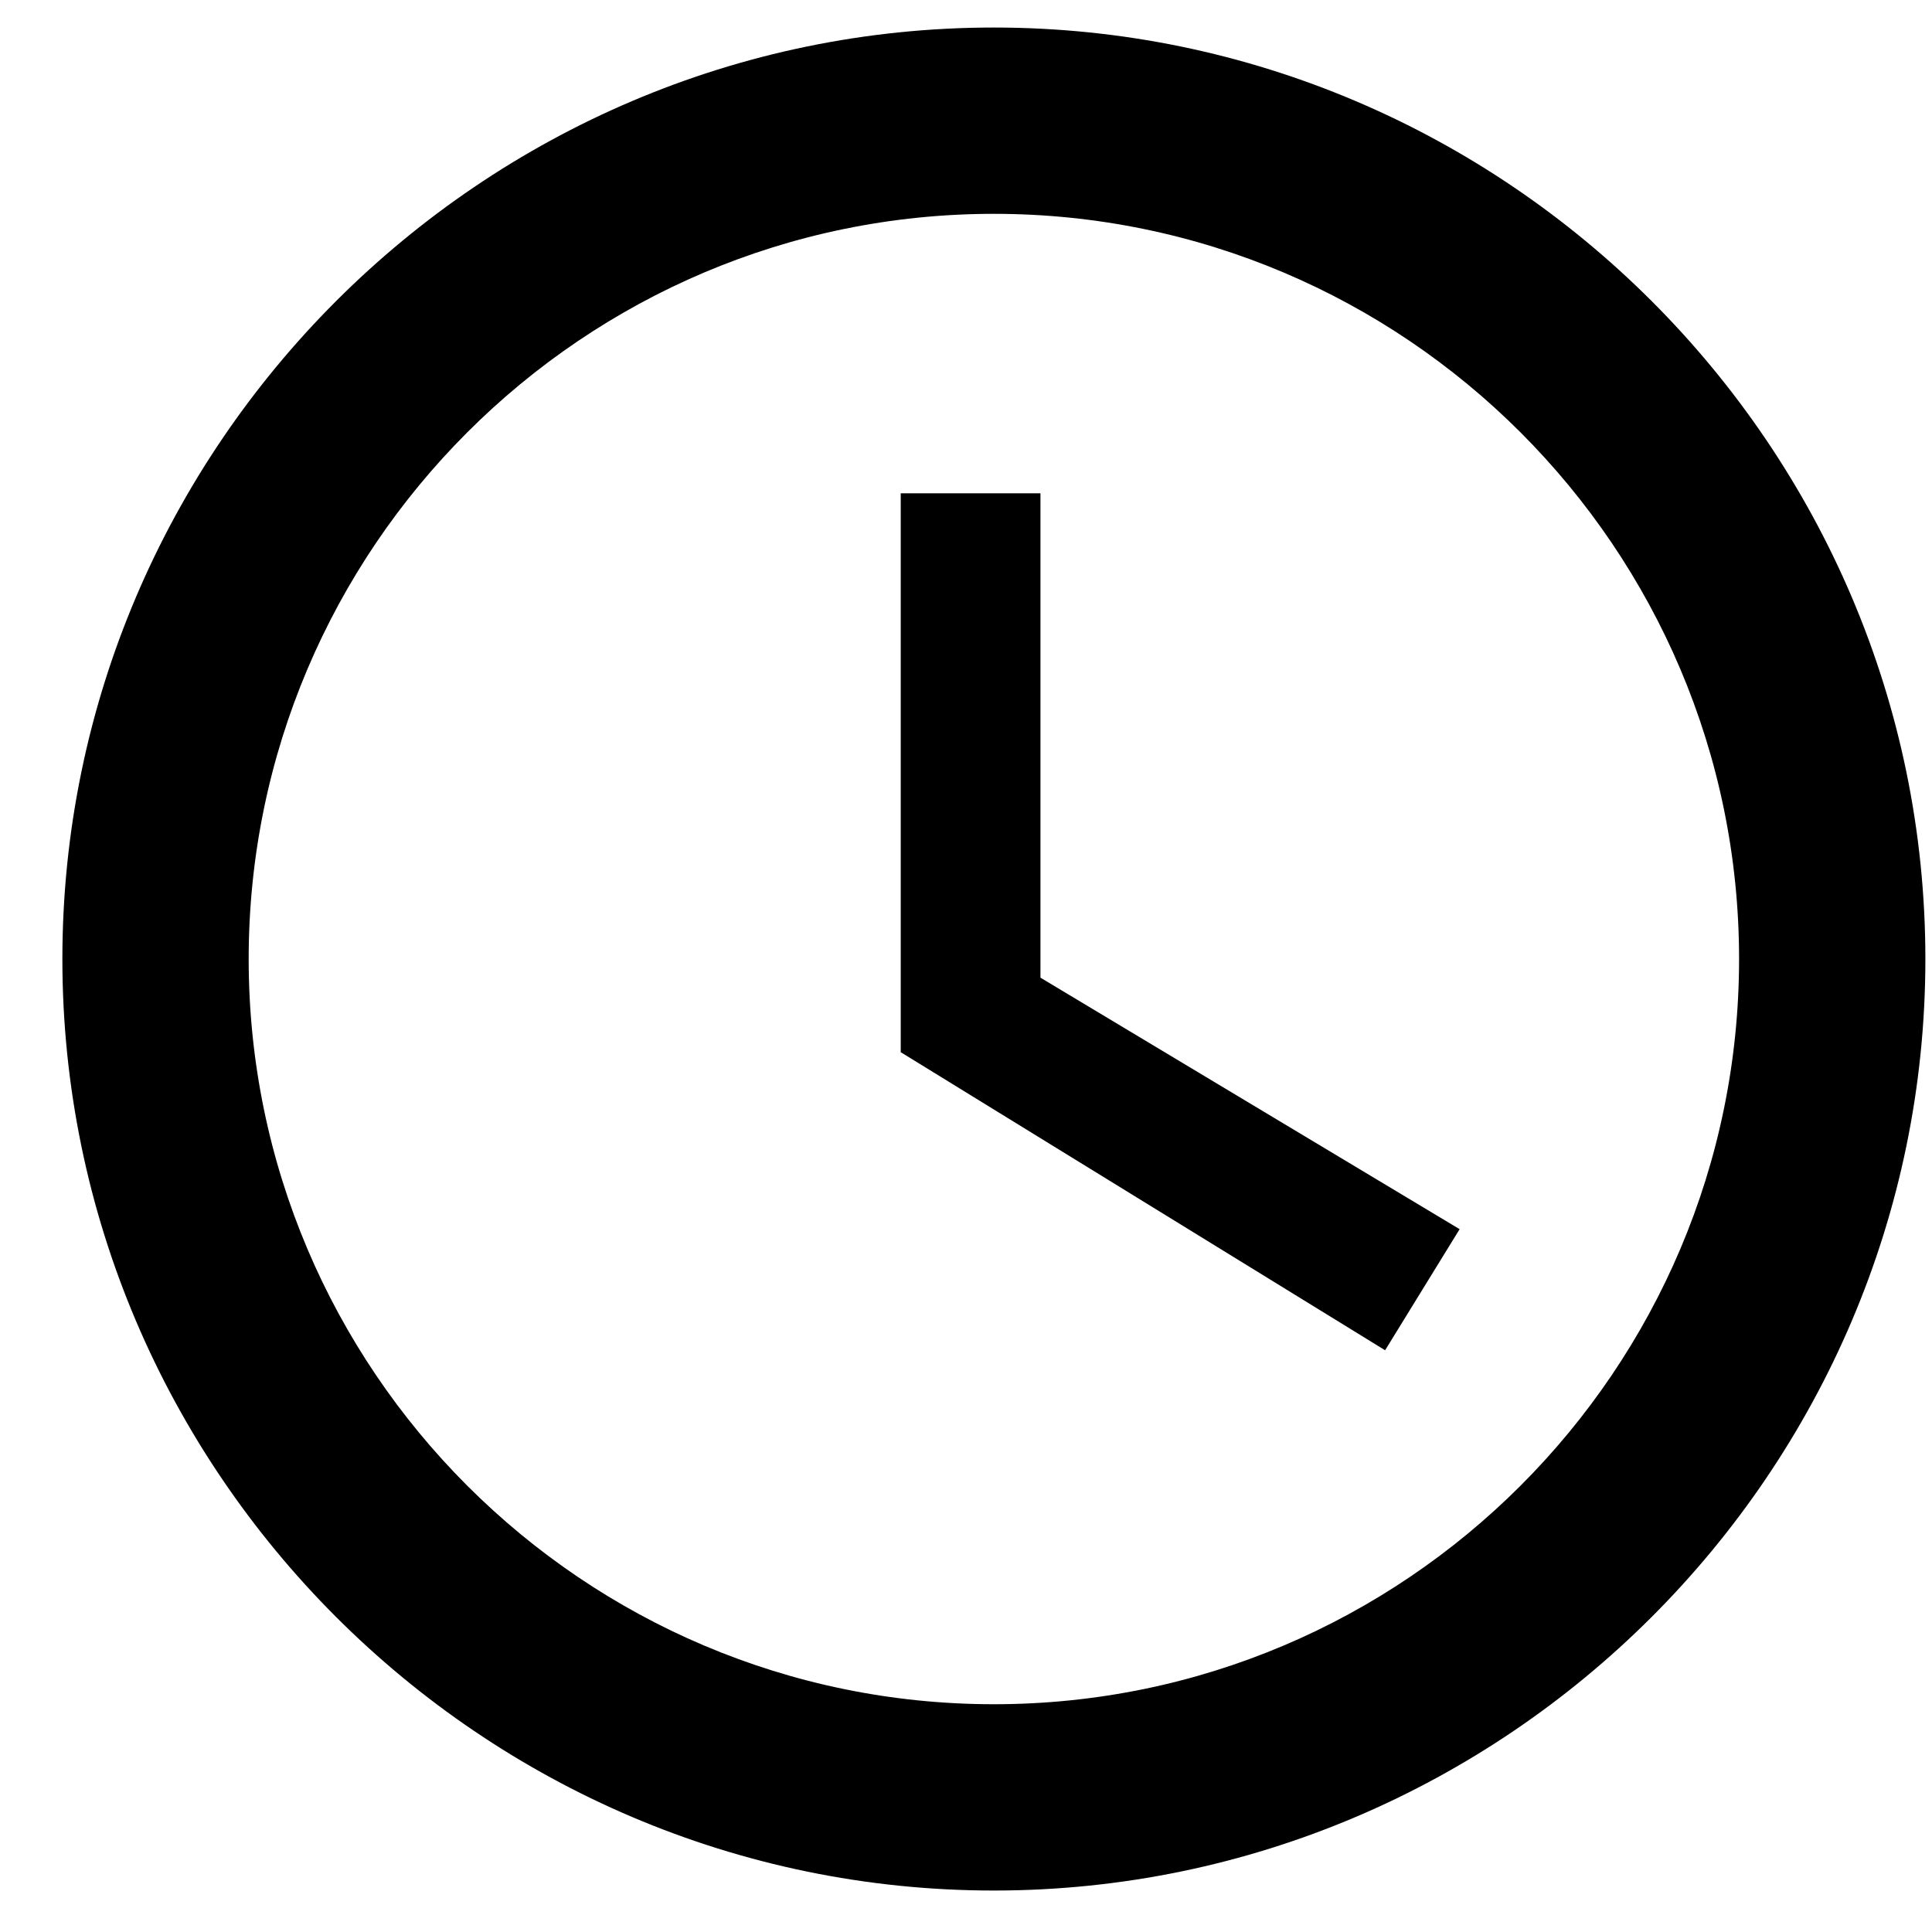
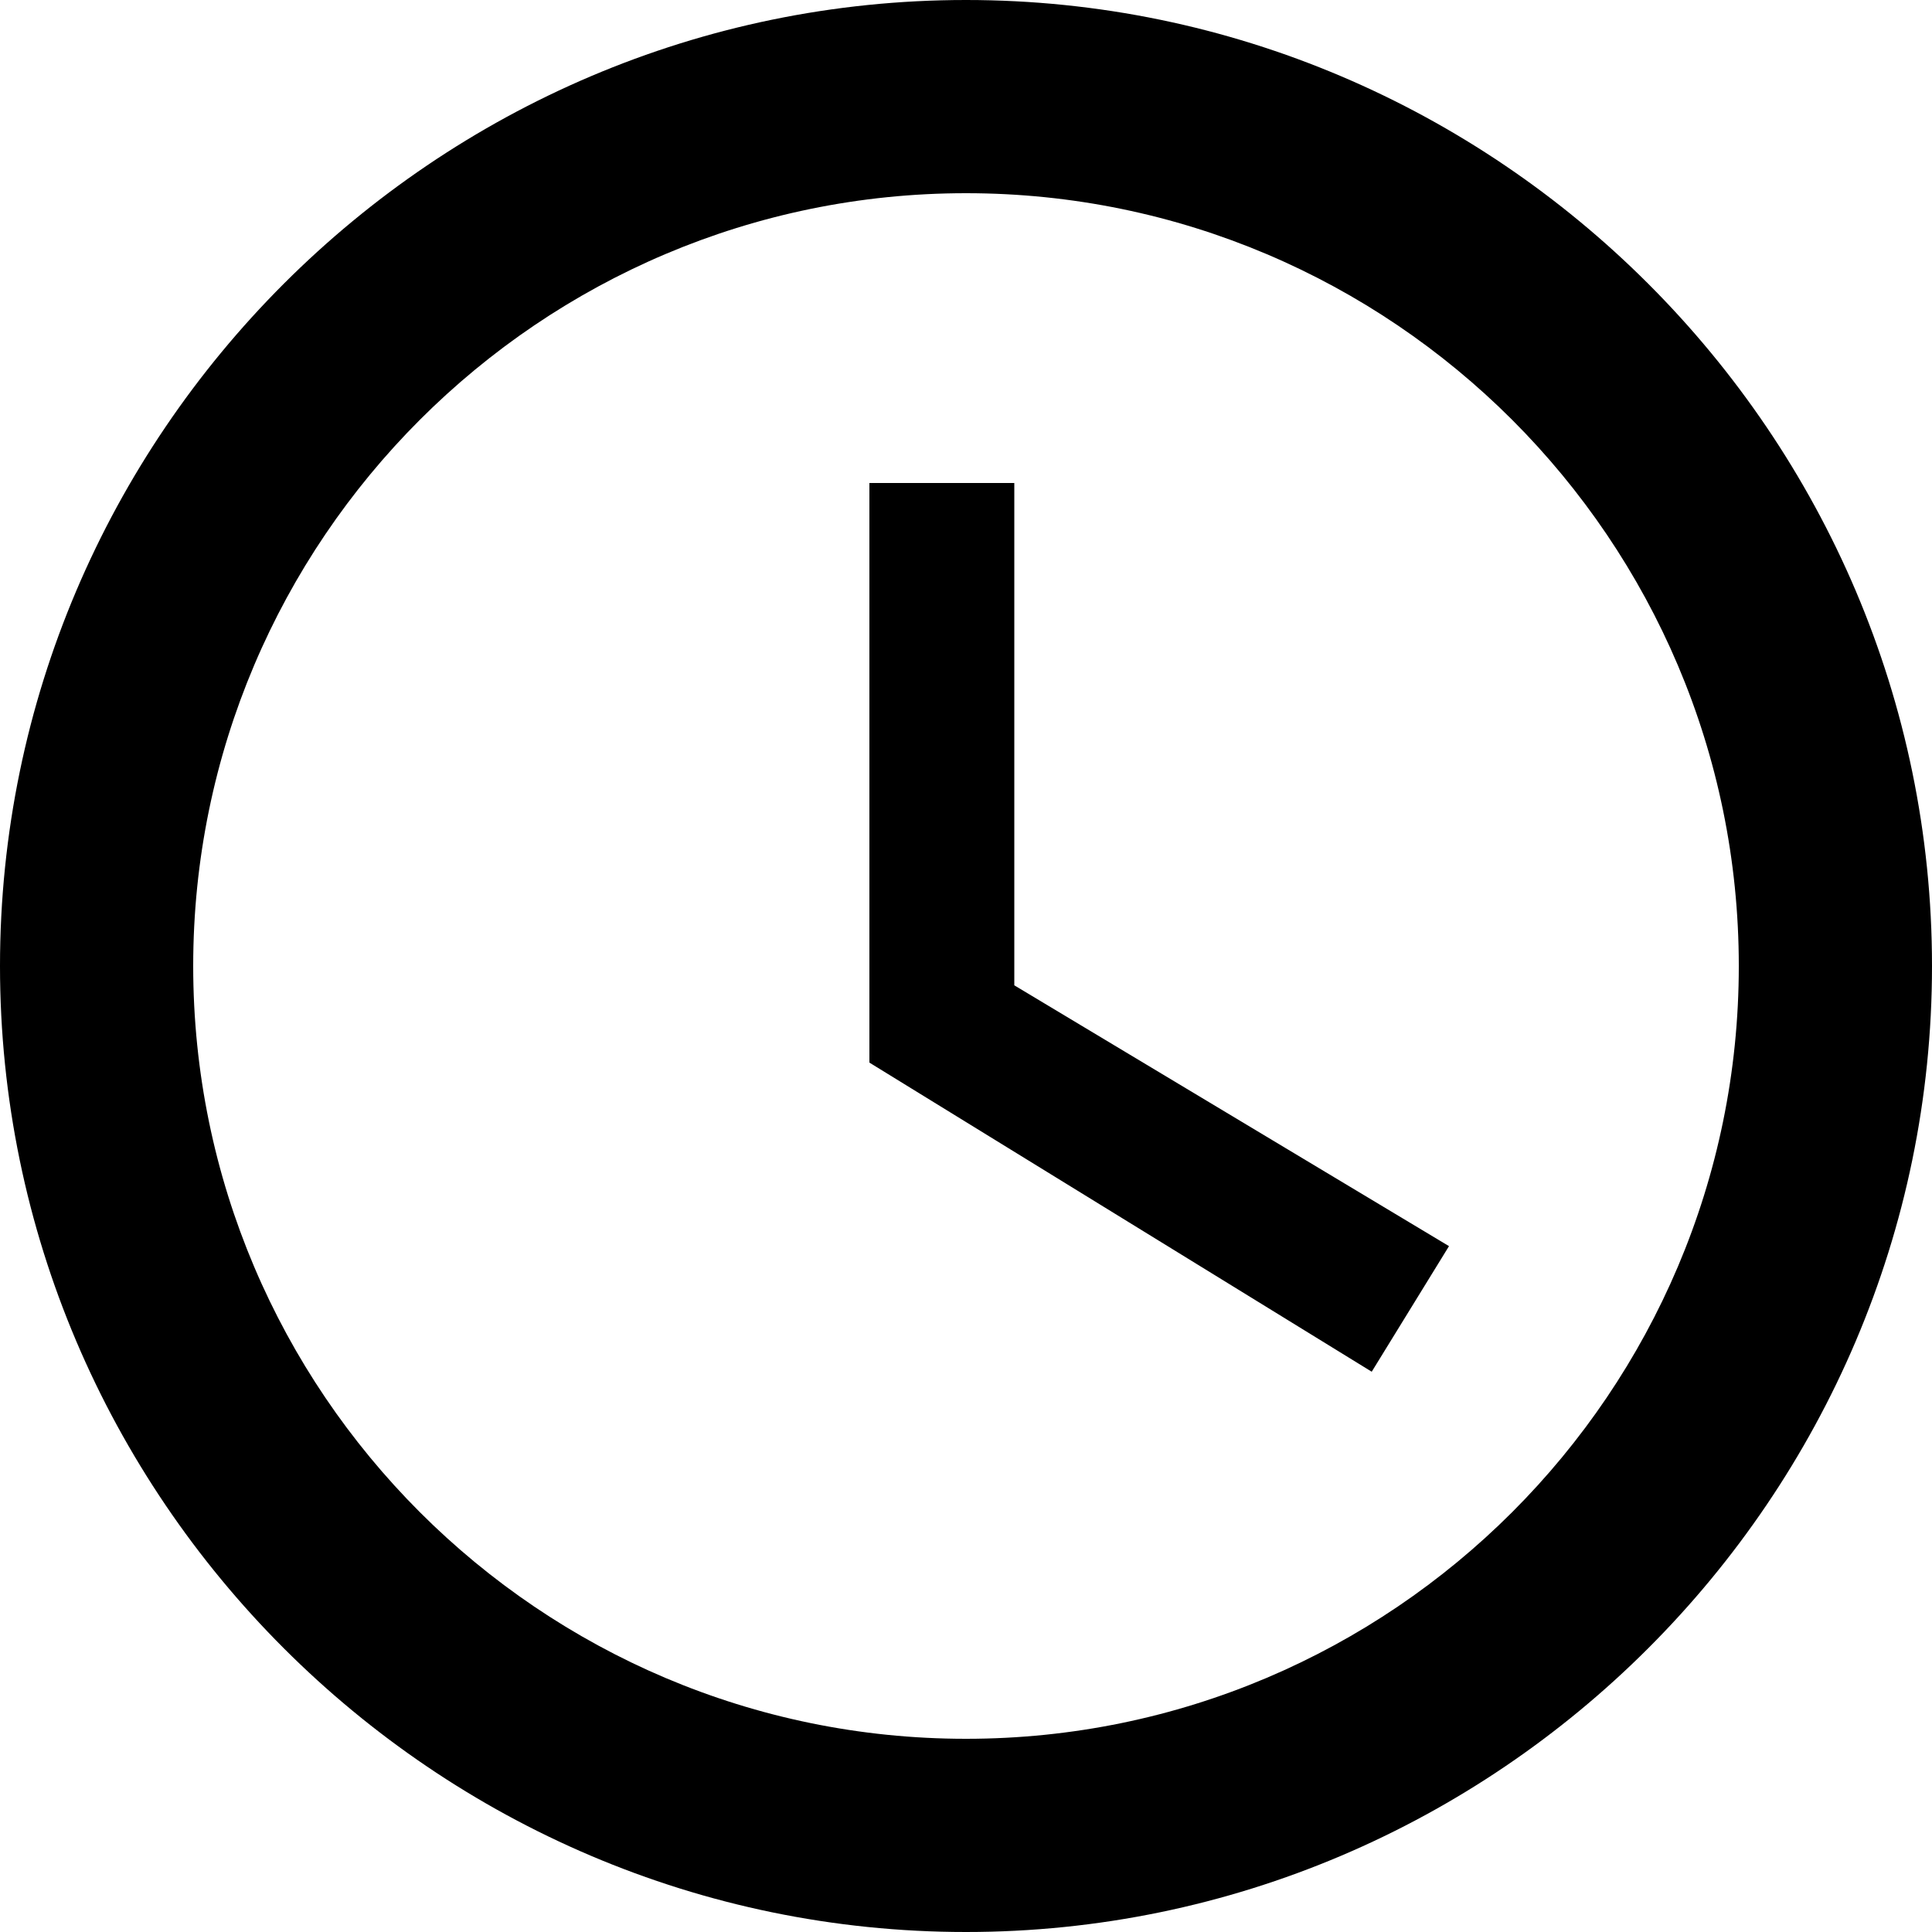
- <svg xmlns="http://www.w3.org/2000/svg" width="28" height="28" viewBox="0 0 28 28" fill="none">
-   <path d="M14.404 0.399C6.979 0.399 0.904 6.474 0.904 13.899C0.904 21.324 6.979 27.399 14.404 27.399C21.829 27.399 27.904 21.324 27.904 13.899C27.904 6.474 21.829 0.399 14.404 0.399ZM14.404 24.699C8.451 24.699 3.604 19.853 3.604 13.899C3.604 7.946 8.451 3.099 14.404 3.099C20.358 3.099 25.204 7.946 25.204 13.899C25.204 19.853 20.358 24.699 14.404 24.699ZM15.079 7.149H13.054V15.249L20.074 19.569L21.154 17.814L15.079 14.169V7.149Z" fill="black" />
+ <svg xmlns="http://www.w3.org/2000/svg" width="37" height="37" viewBox="0 0 37 37" fill="black">
+   <path d="M18.5 0C8.325 0 0 8.325 0 18.5C0 28.675 8.325 37 18.5 37C28.675 37 37 28.675 37 18.5C37 8.325 28.675 0 18.5 0ZM18.5 33.3C10.341 33.3 3.7 26.659 3.7 18.5C3.7 10.341 10.341 3.7 18.5 3.7C26.659 3.7 33.3 10.341 33.3 18.5C33.3 26.659 26.659 33.3 18.5 33.3ZM19.425 9.25H16.65V20.35L26.27 26.27L27.75 23.865L19.425 18.87V9.25Z" />
</svg>
